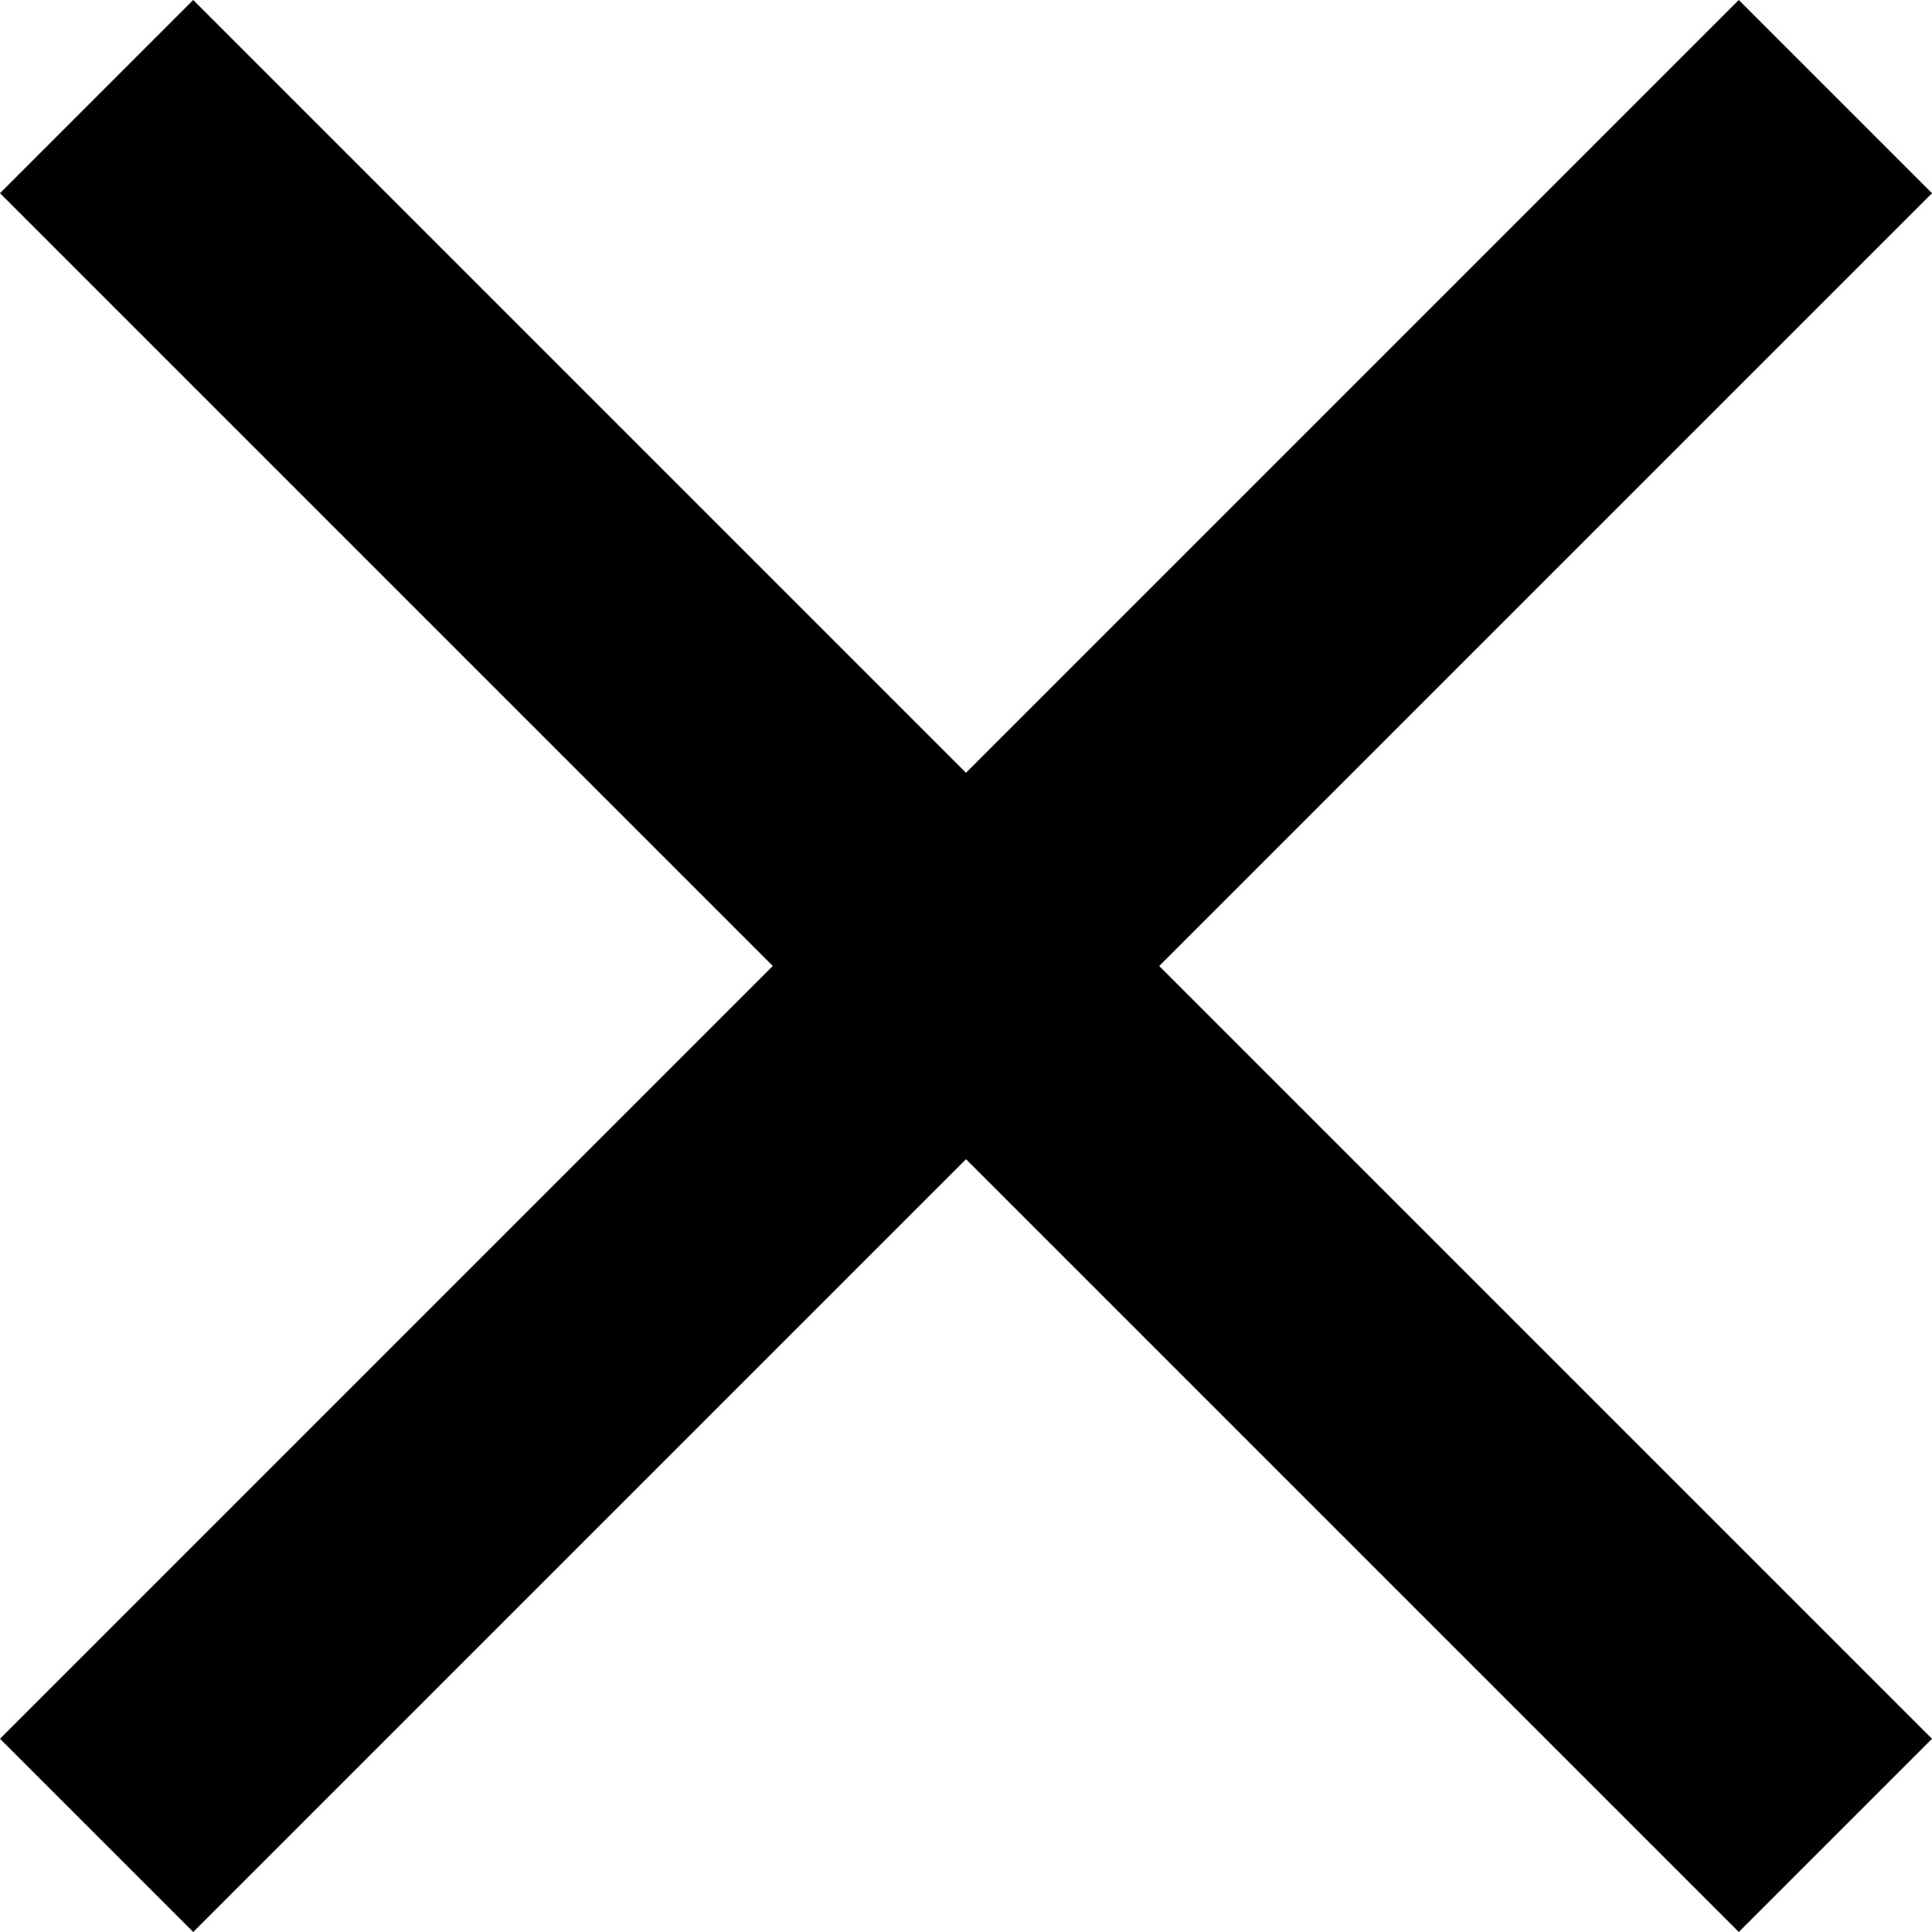
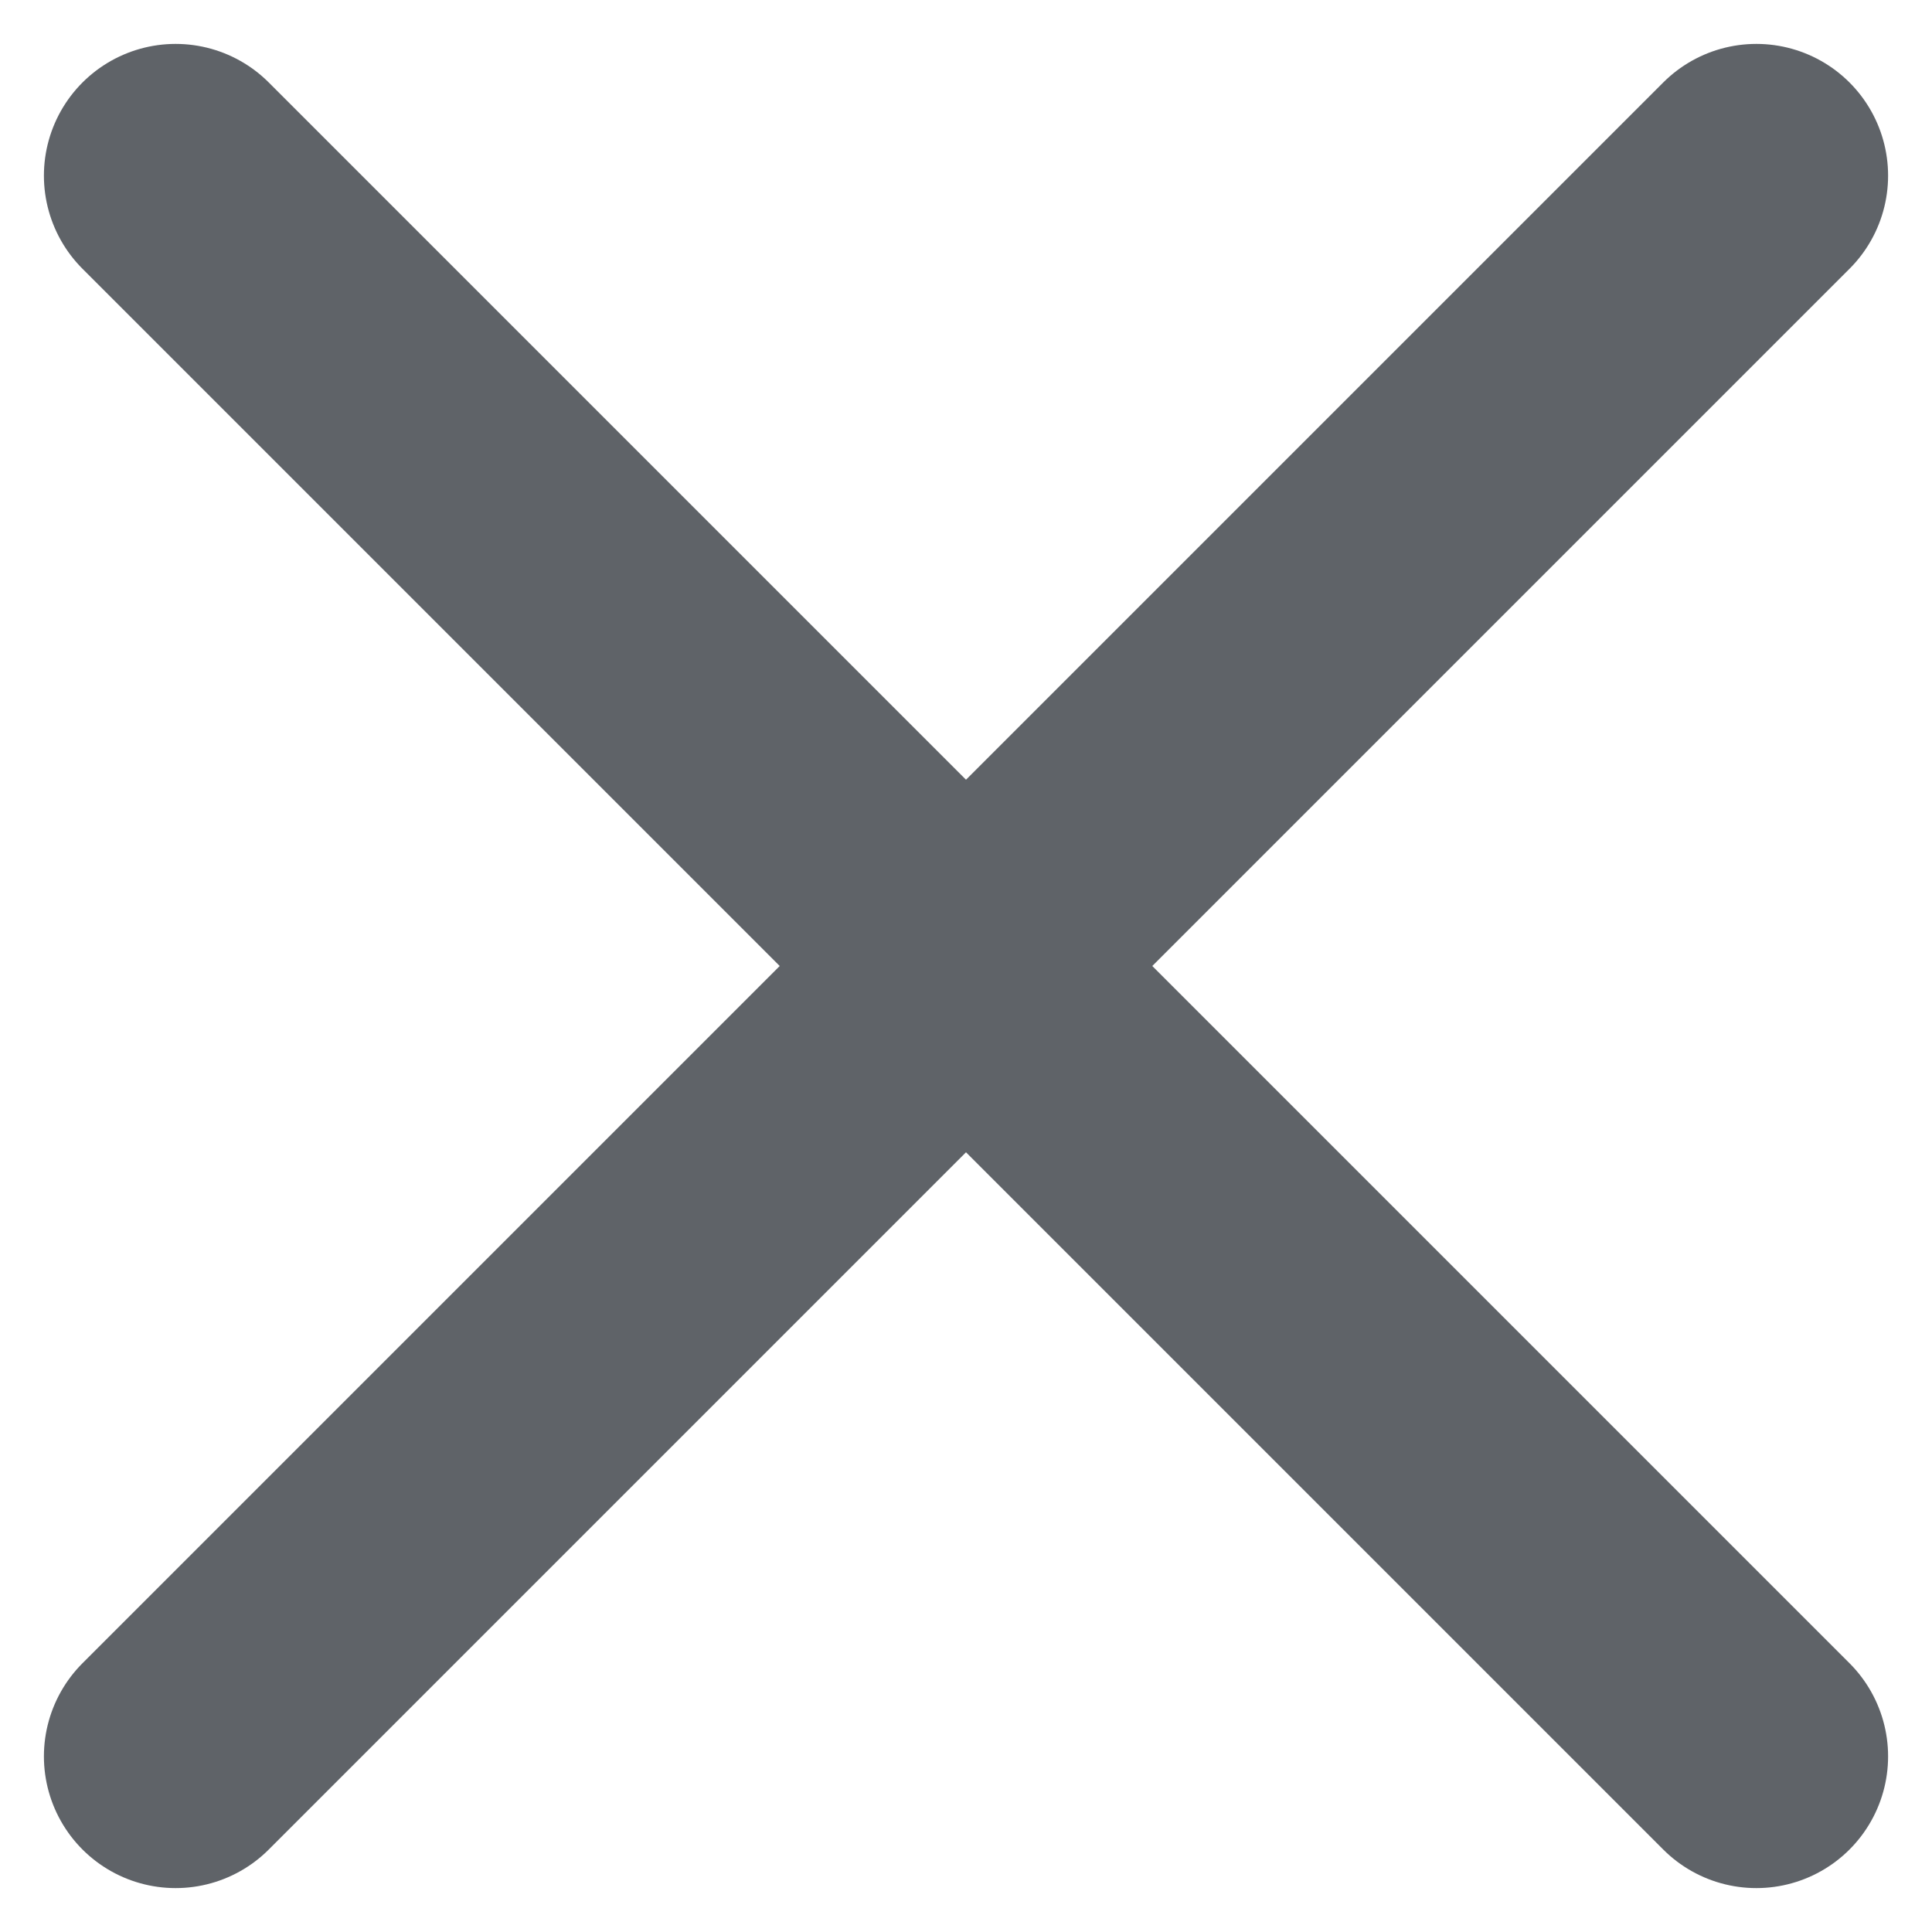
- <svg xmlns="http://www.w3.org/2000/svg" version="1.1" id="Capa_1" x="0px" y="0px" width="357px" height="357px" viewBox="0 0 357 357" style="enable-background:new 0 0 357 357;" xml:space="preserve">
-   <g>
-     <g id="close">
-       <polygon points="357,35.7 321.3,0 178.5,142.8 35.7,0 0,35.7 142.8,178.5 0,321.3 35.7,357 178.5,214.2 321.3,357 357,321.3     214.2,178.5   " />
-     </g>
-   </g>
-   <g>
- </g>
-   <g>
- </g>
-   <g>
- </g>
-   <g>
- </g>
-   <g>
- </g>
-   <g>
- </g>
-   <g>
- </g>
-   <g>
- </g>
-   <g>
- </g>
-   <g>
- </g>
-   <g>
- </g>
-   <g>
- </g>
-   <g>
- </g>
-   <g>
- </g>
-   <g>
- </g>
+ <svg xmlns="http://www.w3.org/2000/svg" width="100%" height="100%" viewBox="-1 -1 11 11" version="1.1">
+   <path fill="#5f6368" stroke="#5f6368" stroke-linecap="round" stroke-width="1.5" d="m0 0 9,9 M0 9 9,0" />
</svg>
